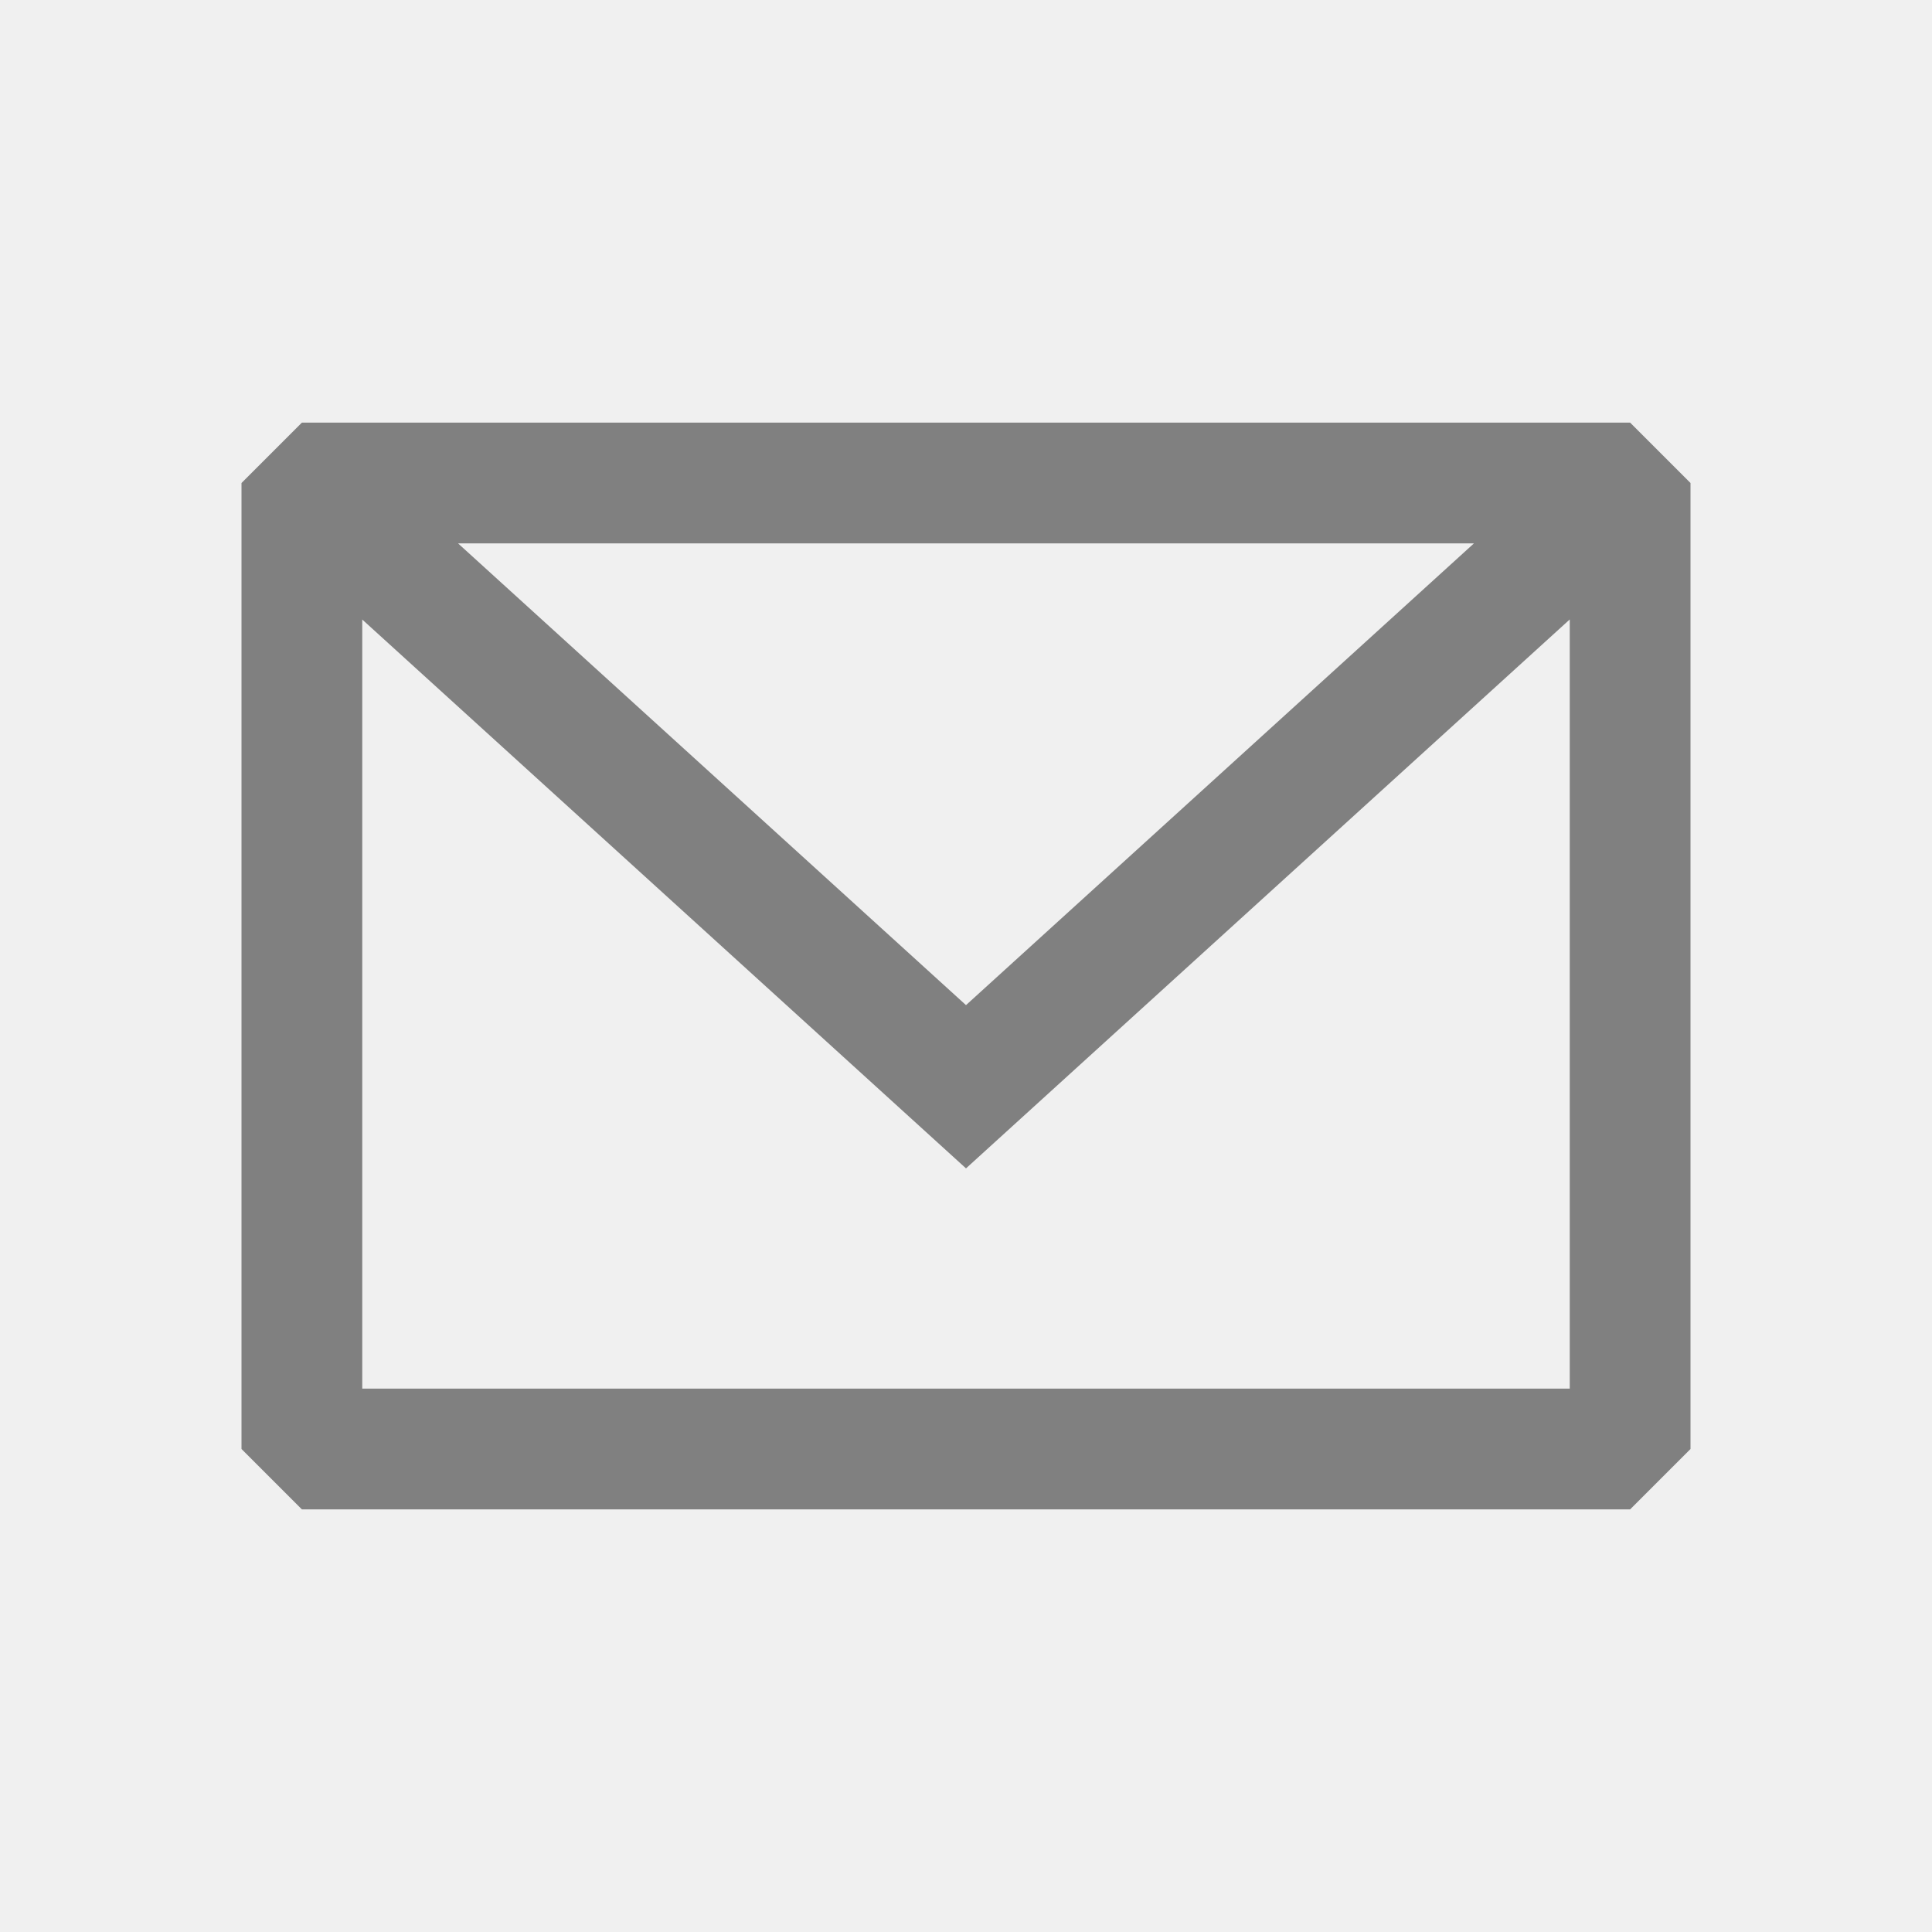
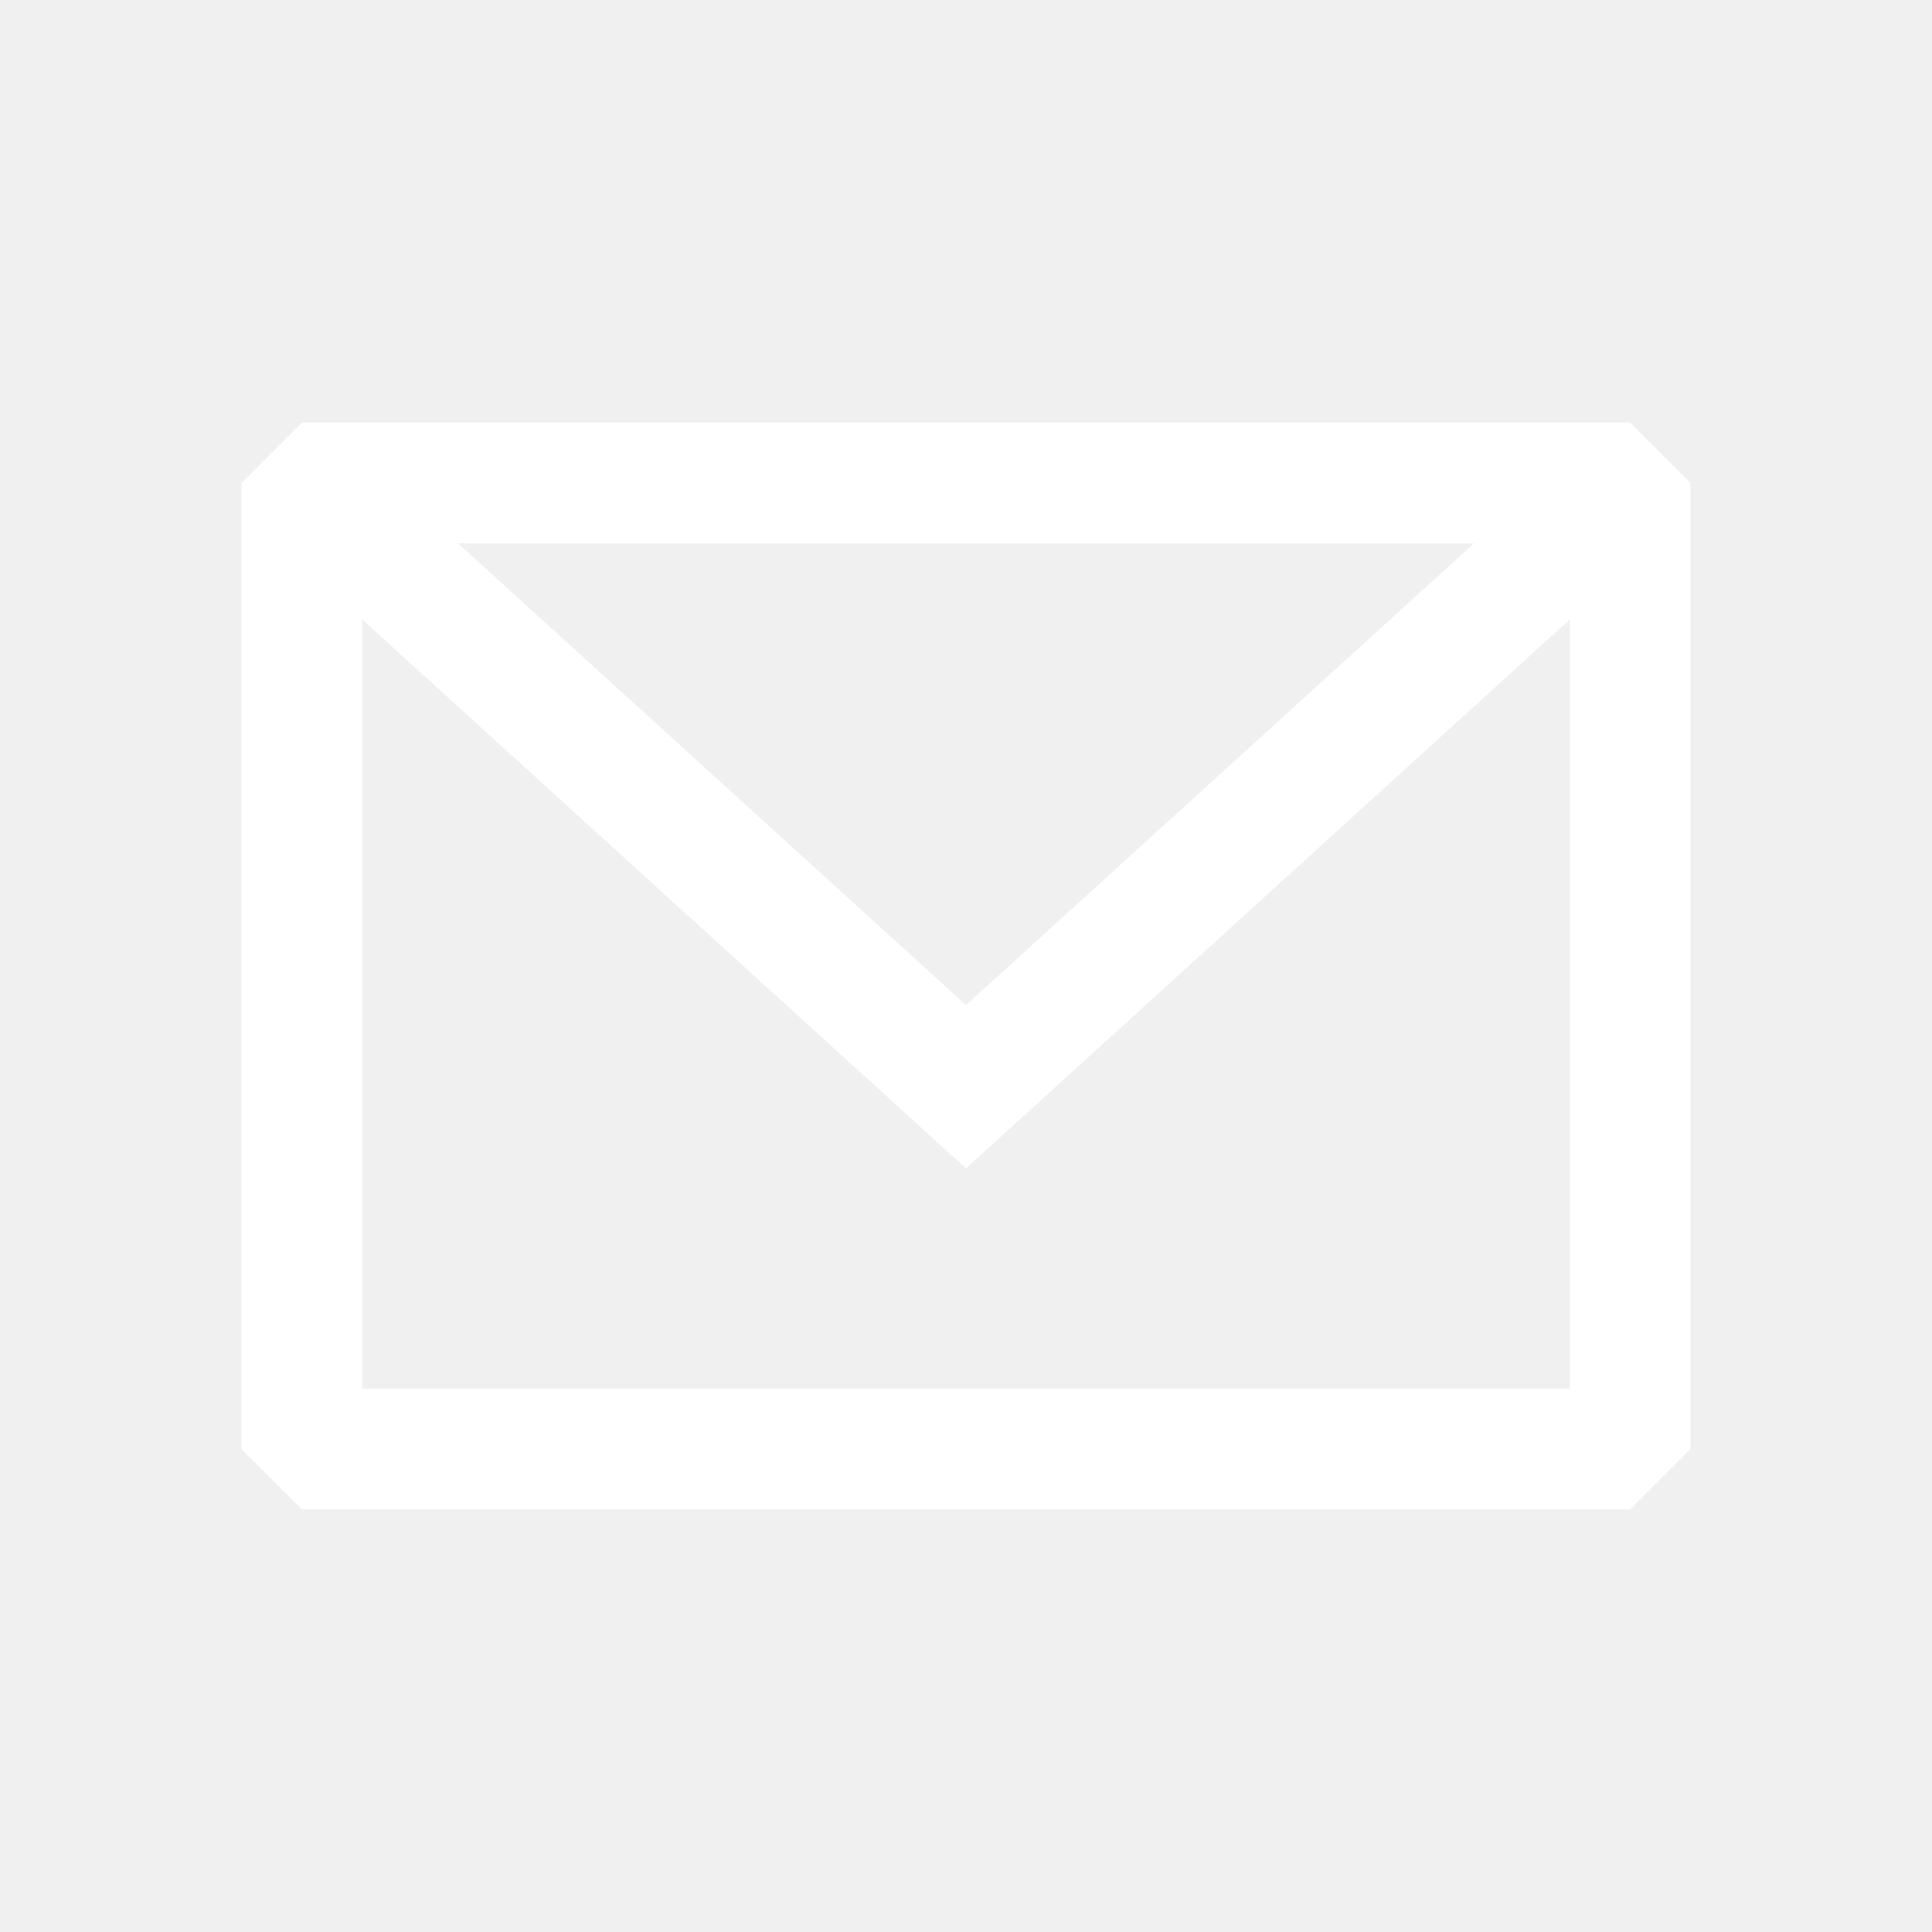
<svg xmlns="http://www.w3.org/2000/svg" width="25px" height="25px" viewBox="0 0 24 24" fill="none">
-   <path fill-rule="evenodd" clip-rule="evenodd" d="M3.75 5.25L3 6V18L3.75 18.75H20.25L21 18V6L20.25 5.25H3.75ZM4.5 7.696V17.25H19.5V7.695L12 14.514L4.5 7.696ZM18.31 6.75H5.69L12 12.486L18.31 6.75Z" fill="gray" />
+   <path fill-rule="evenodd" clip-rule="evenodd" d="M3.75 5.25L3 6V18L3.75 18.75H20.25L21 18V6L20.25 5.25H3.75ZM4.5 7.696V17.25H19.5V7.695L12 14.514L4.5 7.696ZM18.31 6.75H5.69L12 12.486L18.31 6.75Z" fill="white" />
</svg>
